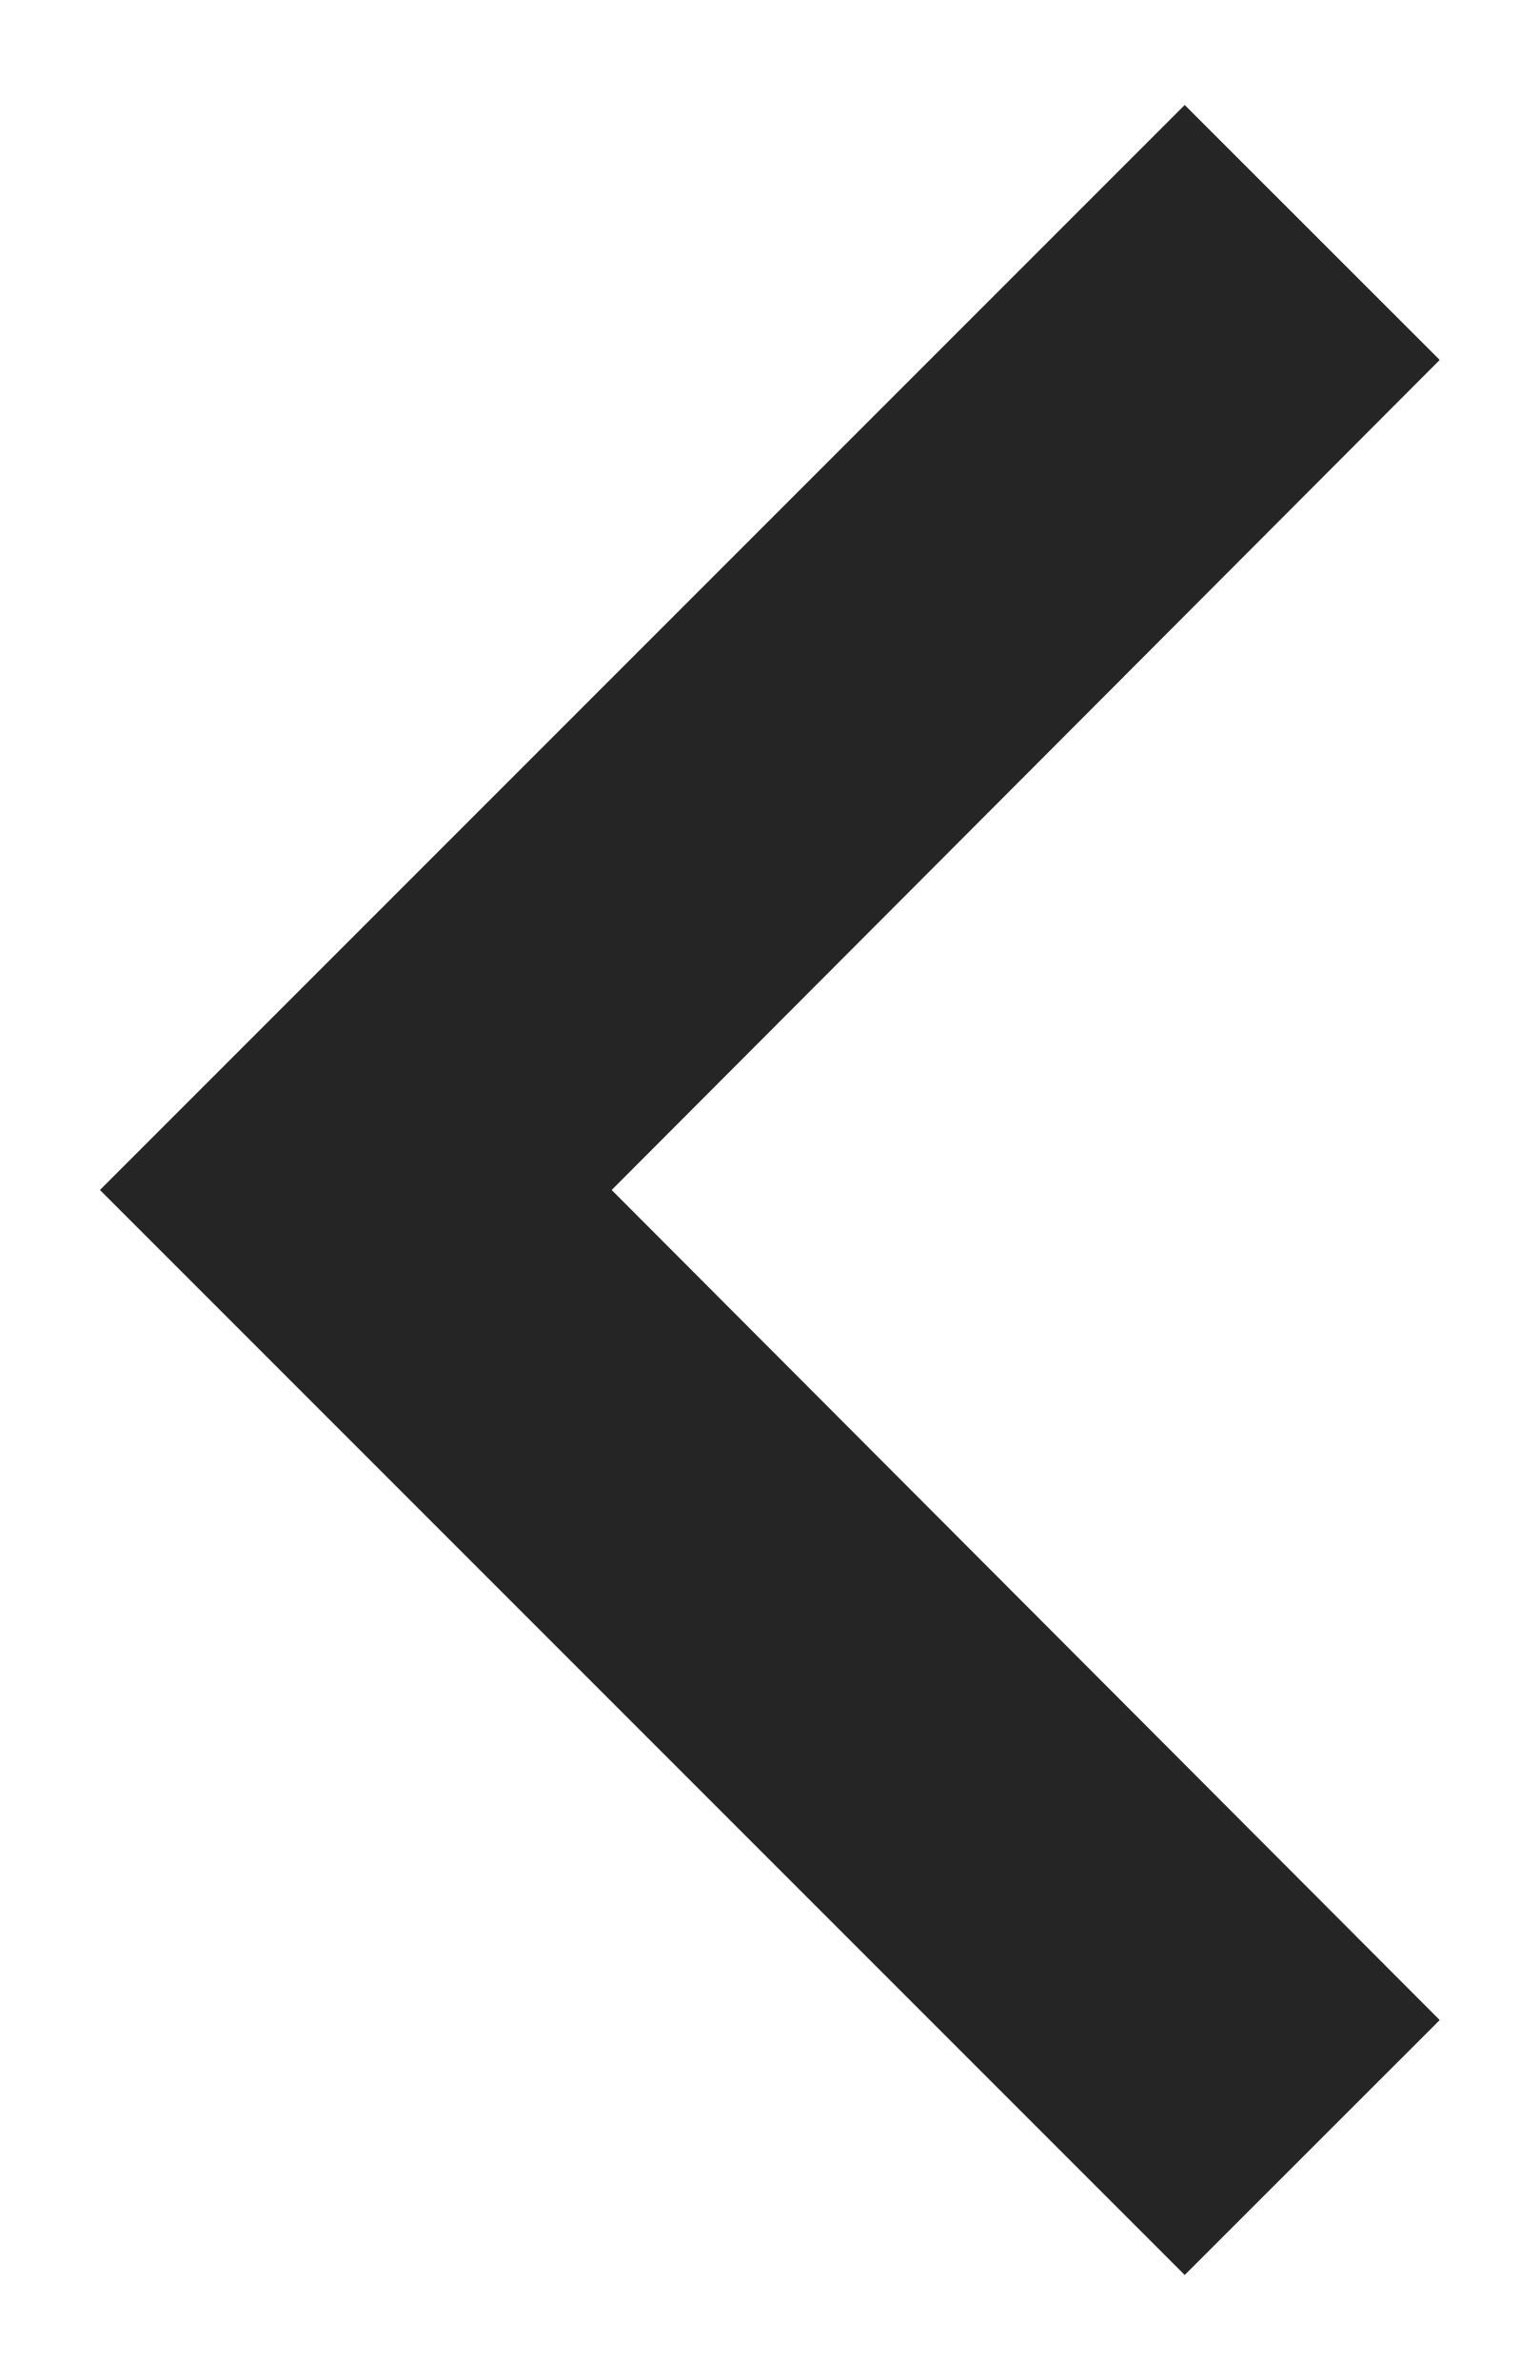
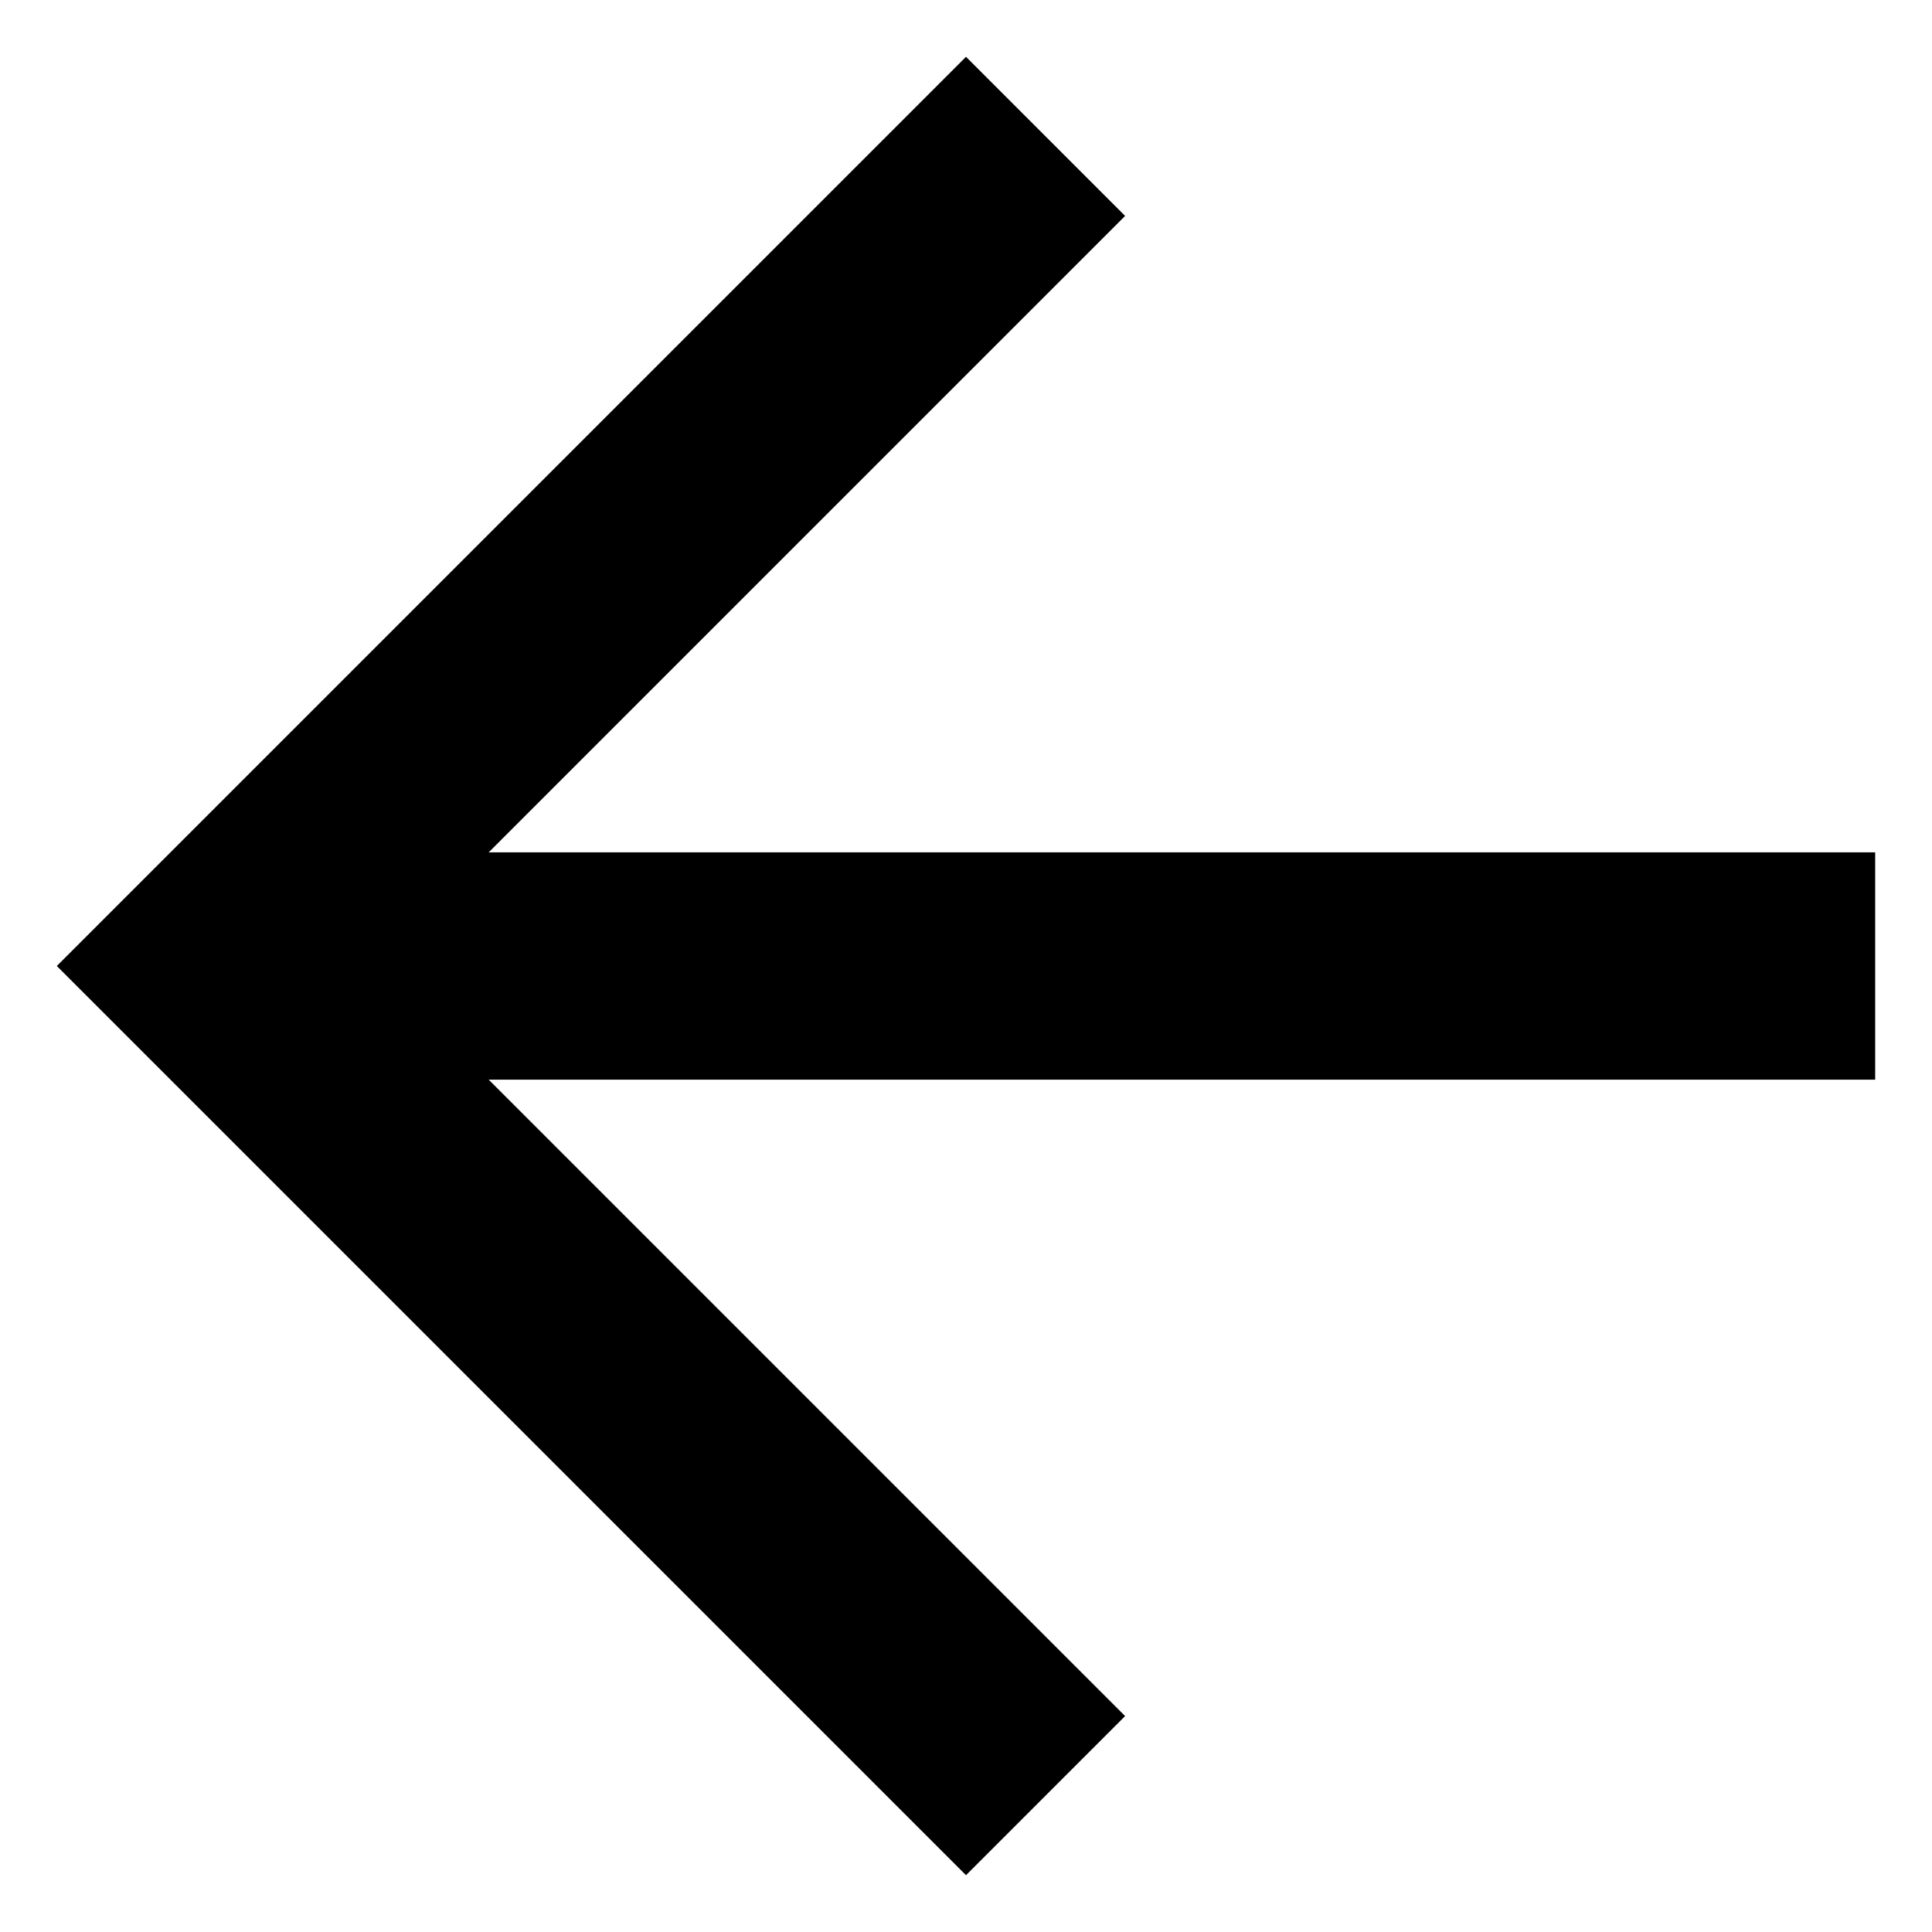
- <svg xmlns="http://www.w3.org/2000/svg" width="11" height="17" viewBox="0 0 11 17" fill="none">
-   <path d="M8.464 0.75L10.286 2.571L4.37 8.5L10.286 14.429L8.464 16.25L0.714 8.5L8.464 0.75Z" fill="#262525" />
+ <svg xmlns="http://www.w3.org/2000/svg" width="17" height="17" viewBox="0 0 17 17" fill="none">
+   <path d="M9.9 1.9L4.3 7.5H16.5V9.5H4.3L9.9 15.1L8.5 16.5L0.5 8.5L8.5 0.5L9.9 1.9Z" fill="black" />
</svg>
